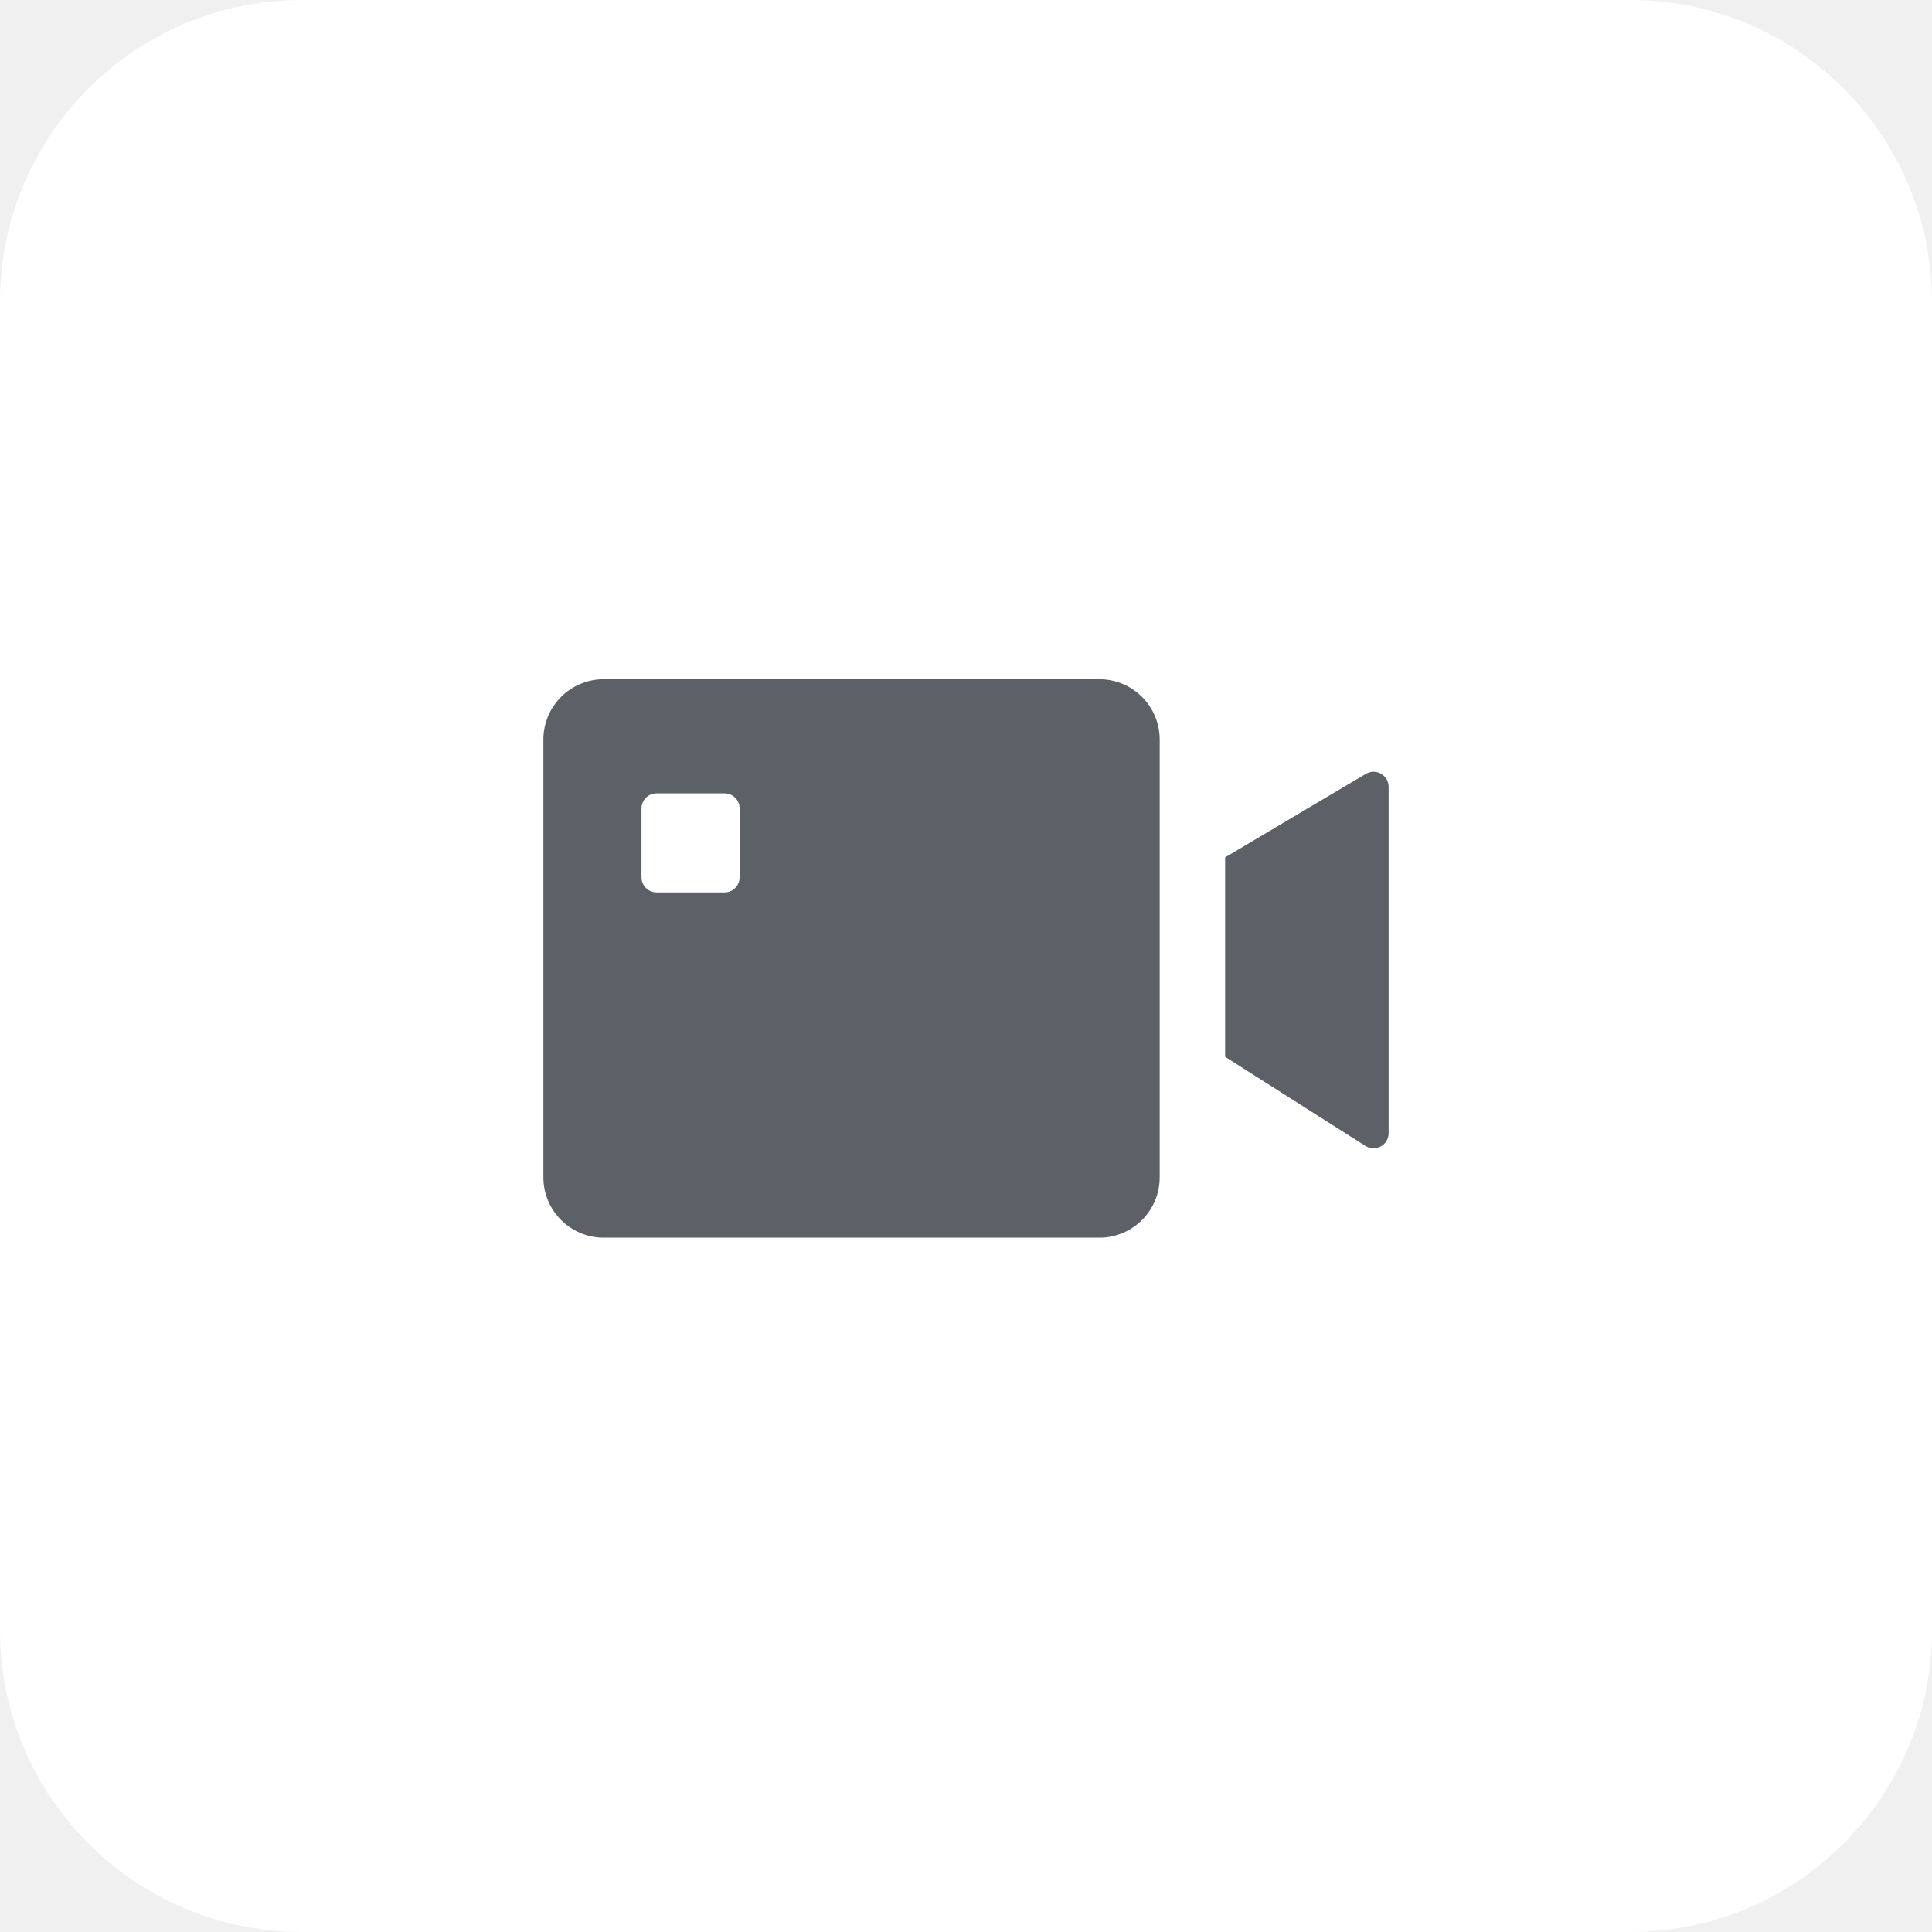
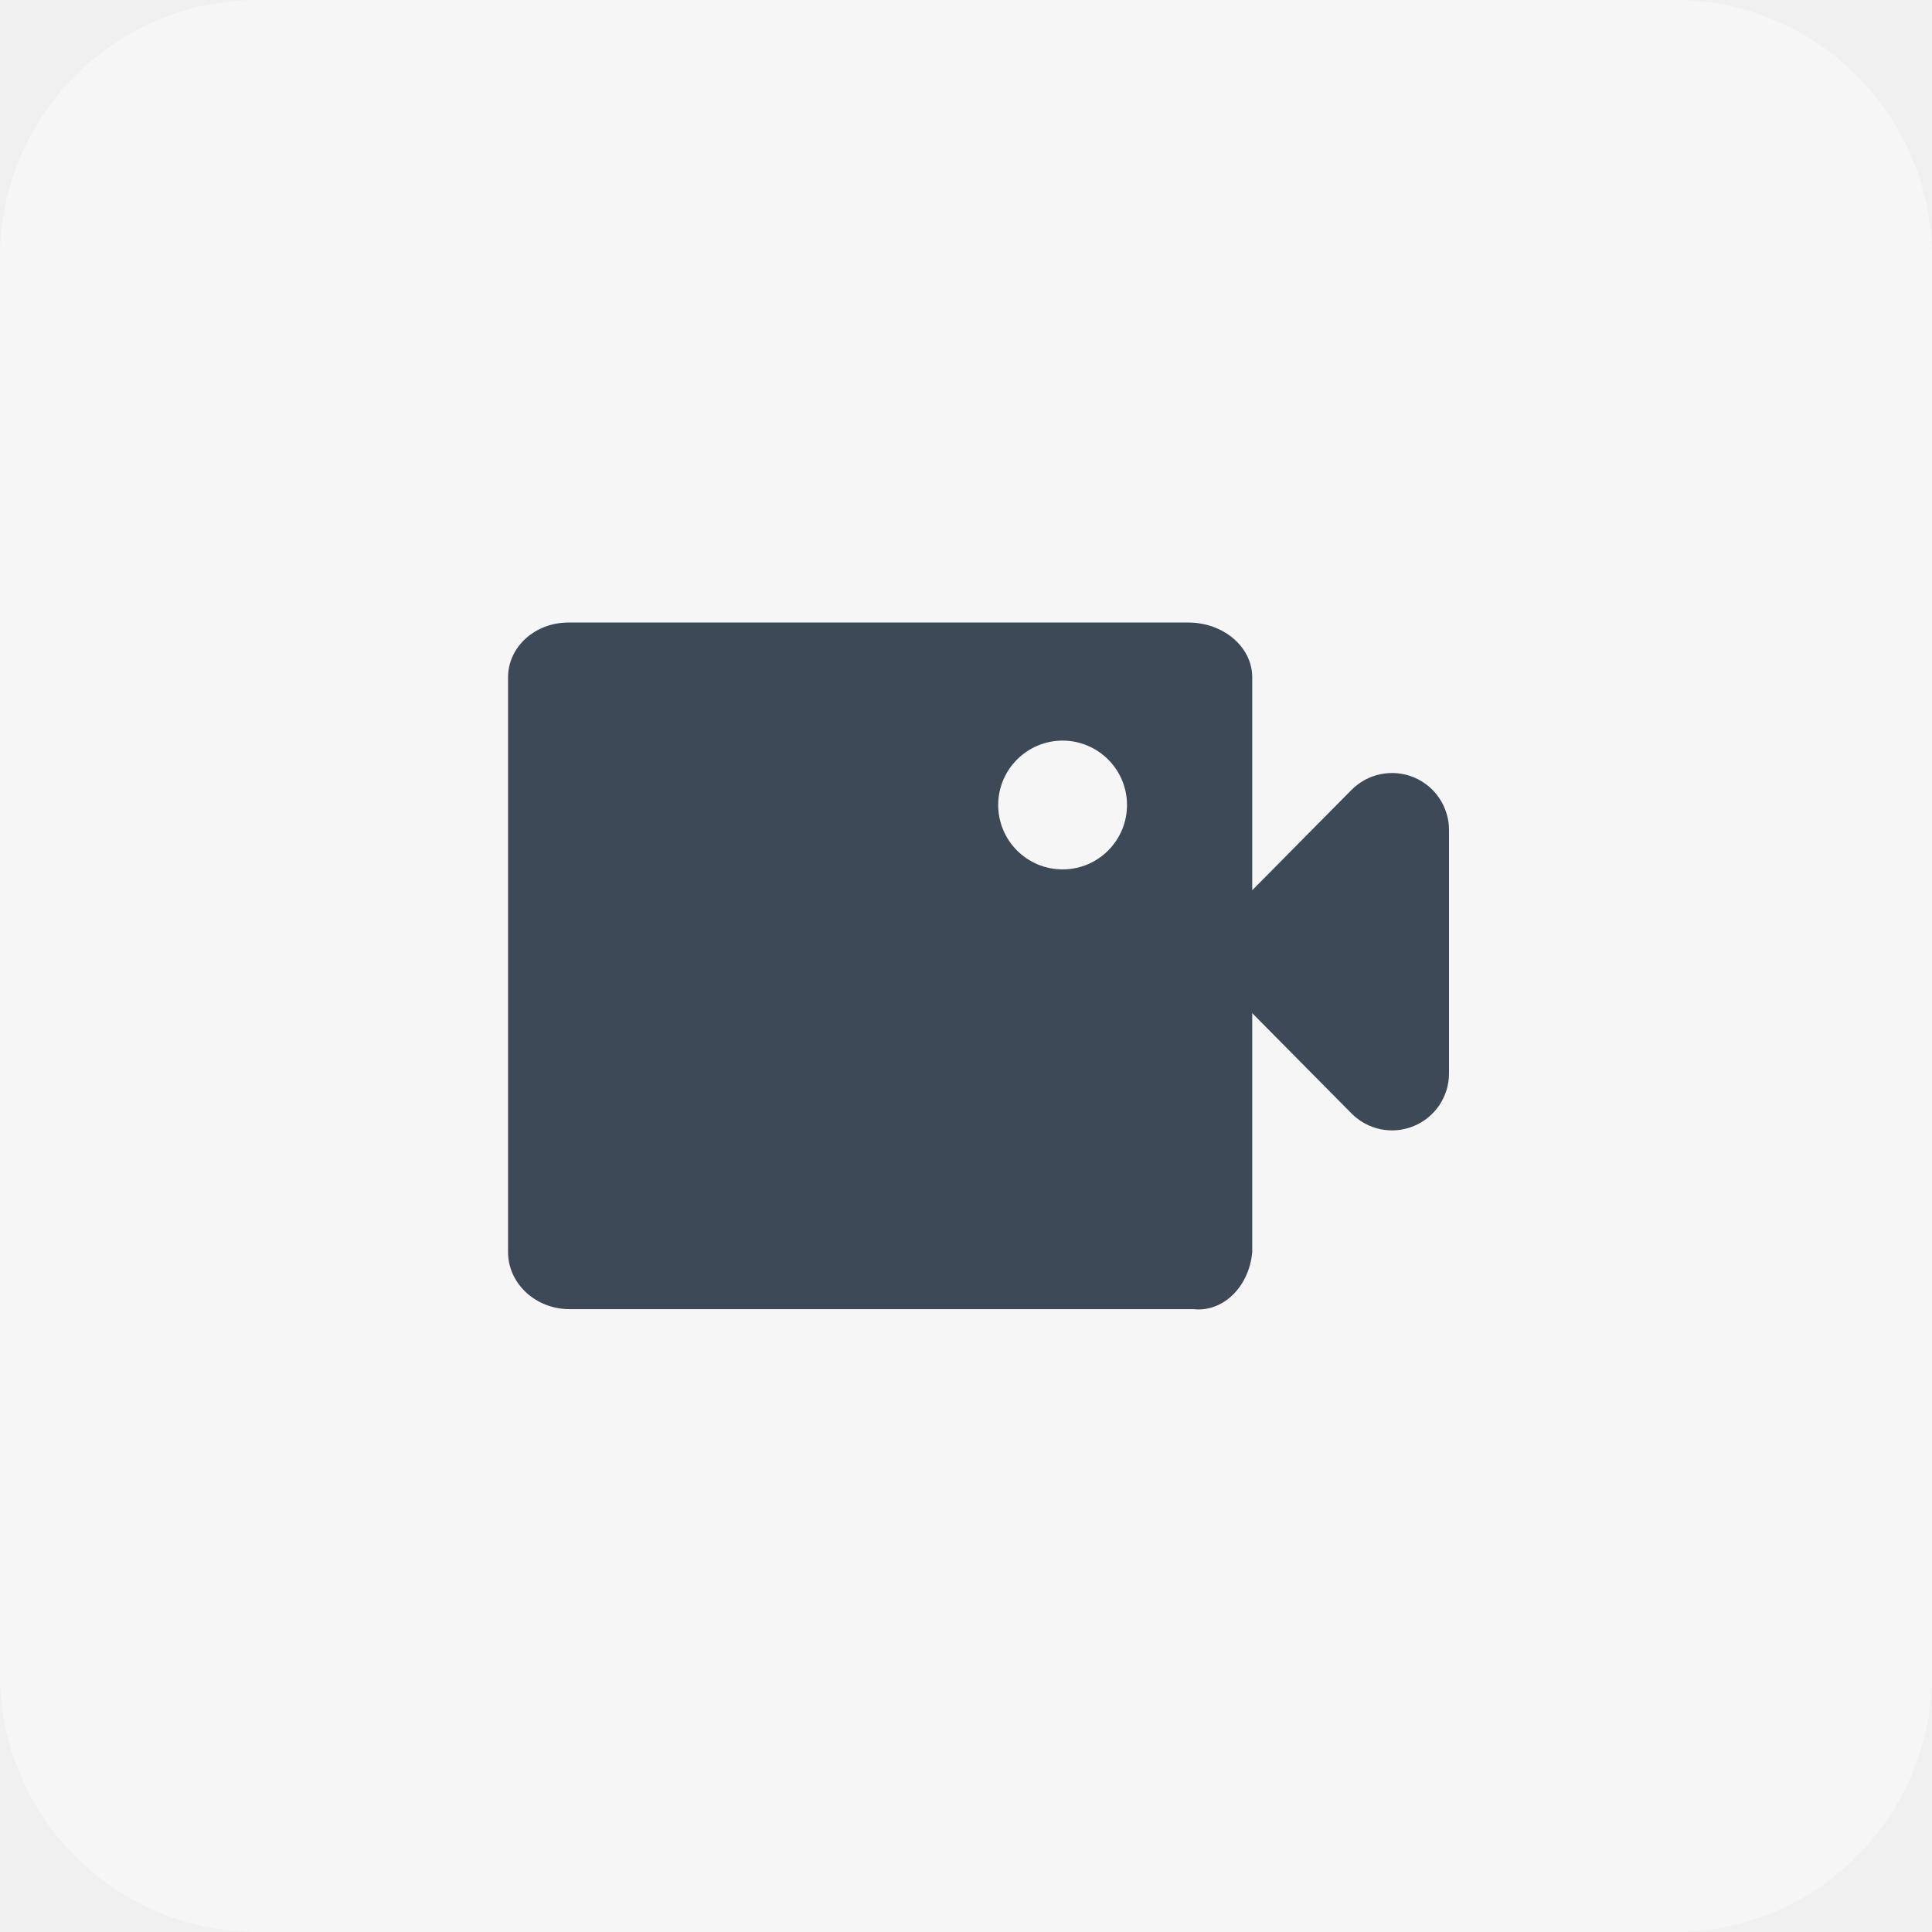
- <svg xmlns="http://www.w3.org/2000/svg" width="128px" height="128px" viewBox="0 0 128 128" version="1.1">
-   <g id="当前版" stroke="none" stroke-width="1" fill="none" fill-rule="evenodd">
-     <g id="更多" transform="translate(-575, -1147)">
-       <g id="编组-7" transform="translate(47, 1147)">
-         <g id="编组-6" transform="translate(528, 0)">
-           <rect id="矩形备份-47" fill="#FFFFFF" x="0" y="0" width="128" height="128" rx="20" />
-           <g id="编组-8" transform="translate(36, 38)" fill="#5C6168">
-             <g id="编组" transform="translate(0, 7)">
-               <path d="M4,0 L36.833,0 C39.042,-4.05812251e-16 40.833,1.791 40.833,4 L40.833,33 C40.833,35.209 39.042,37 36.833,37 L4,37 C1.791,37 2.705415e-16,35.209 0,33 L0,4 C-2.705415e-16,1.791 1.791,4.05812251e-16 4,0 Z M55,6.131 C55.552,6.131 56,6.579 56,7.131 L56,7.131 L56,30.075 C56,30.264 55.946,30.45 55.844,30.611 C55.548,31.077 54.93,31.215 54.464,30.919 L54.464,30.919 L45.167,25.017 L45.167,11.803 L54.49,6.271 C54.644,6.18 54.82,6.131 55,6.131 Z M12,7.562 C12.552,7.562 13,8.01 13,8.562 L13,13.125 C13,13.677 12.552,14.125 12,14.125 L7.5,14.125 C6.948,14.125 6.5,13.677 6.5,13.125 L6.5,8.562 C6.5,8.01 6.948,7.562 7.5,7.562 L12,7.562 Z" id="Fill-2" />
-             </g>
-           </g>
-         </g>
+ <svg xmlns="http://www.w3.org/2000/svg" fill="none" version="1.1" width="60" height="60" viewBox="0 0 60 60">
+   <defs>
+     <clipPath id="master_svg0_104_04683">
+       <rect x="0" y="0" width="60" height="60" rx="8" />
+     </clipPath>
+     <clipPath id="master_svg1_104_04684">
+       <rect x="14" y="14" width="32" height="32" rx="0" />
+     </clipPath>
+   </defs>
+   <g clip-path="url(#master_svg0_104_04683)">
+     <rect x="0" y="0" width="60" height="60" rx="8" fill="#F6F6F6" fill-opacity="1" />
+     <g clip-path="url(#master_svg1_104_04684)">
+       <g>
+         <path d="M36.911,19.333L17.655,19.333C16.611,19.333,15.778,20.095,15.778,21.033L15.778,38.887C15.778,39.862,16.637,40.657,17.686,40.657L37.058,40.657C37.973,40.761,38.791,39.973,38.889,38.887L38.889,31.464L41.973,34.58Q42.065,34.673,42.17,34.752Q42.275,34.83,42.39,34.892Q42.505,34.955,42.628,34.999Q42.751,35.044,42.879,35.07Q43.007,35.096,43.138,35.103Q43.268,35.11,43.399,35.097Q43.529,35.085,43.656,35.053Q43.783,35.022,43.904,34.972Q44.025,34.922,44.137,34.855Q44.249,34.788,44.351,34.706Q44.452,34.623,44.54,34.526Q44.628,34.429,44.701,34.321Q44.773,34.212,44.829,34.094Q44.885,33.976,44.924,33.851Q44.962,33.725,44.981,33.596Q45,33.467,45,33.336L45,25.775Q45,25.645,44.981,25.515Q44.962,25.386,44.924,25.261Q44.885,25.136,44.829,25.017Q44.773,24.899,44.701,24.791Q44.628,24.682,44.54,24.585Q44.452,24.488,44.351,24.406Q44.249,24.323,44.137,24.256Q44.025,24.189,43.904,24.139Q43.783,24.089,43.656,24.058Q43.529,24.027,43.399,24.014Q43.268,24.002,43.138,24.009Q43.007,24.016,42.879,24.042Q42.751,24.068,42.628,24.112Q42.505,24.157,42.39,24.219Q42.275,24.281,42.17,24.36Q42.065,24.438,41.973,24.531L38.889,27.647L38.889,21.033C38.889,20.098,38.005,19.338,36.911,19.333ZM33.007,27C31.903,27.003,31.003,26.111,31,25.007L31,25.002C31,23.898,31.892,23.006,32.993,23C34.097,22.998,34.997,23.89,35,24.994C35.003,26.097,34.111,26.998,33.007,27Z" fill-rule="evenodd" fill="#3D4957" fill-opacity="1" />
      </g>
    </g>
  </g>
</svg>
